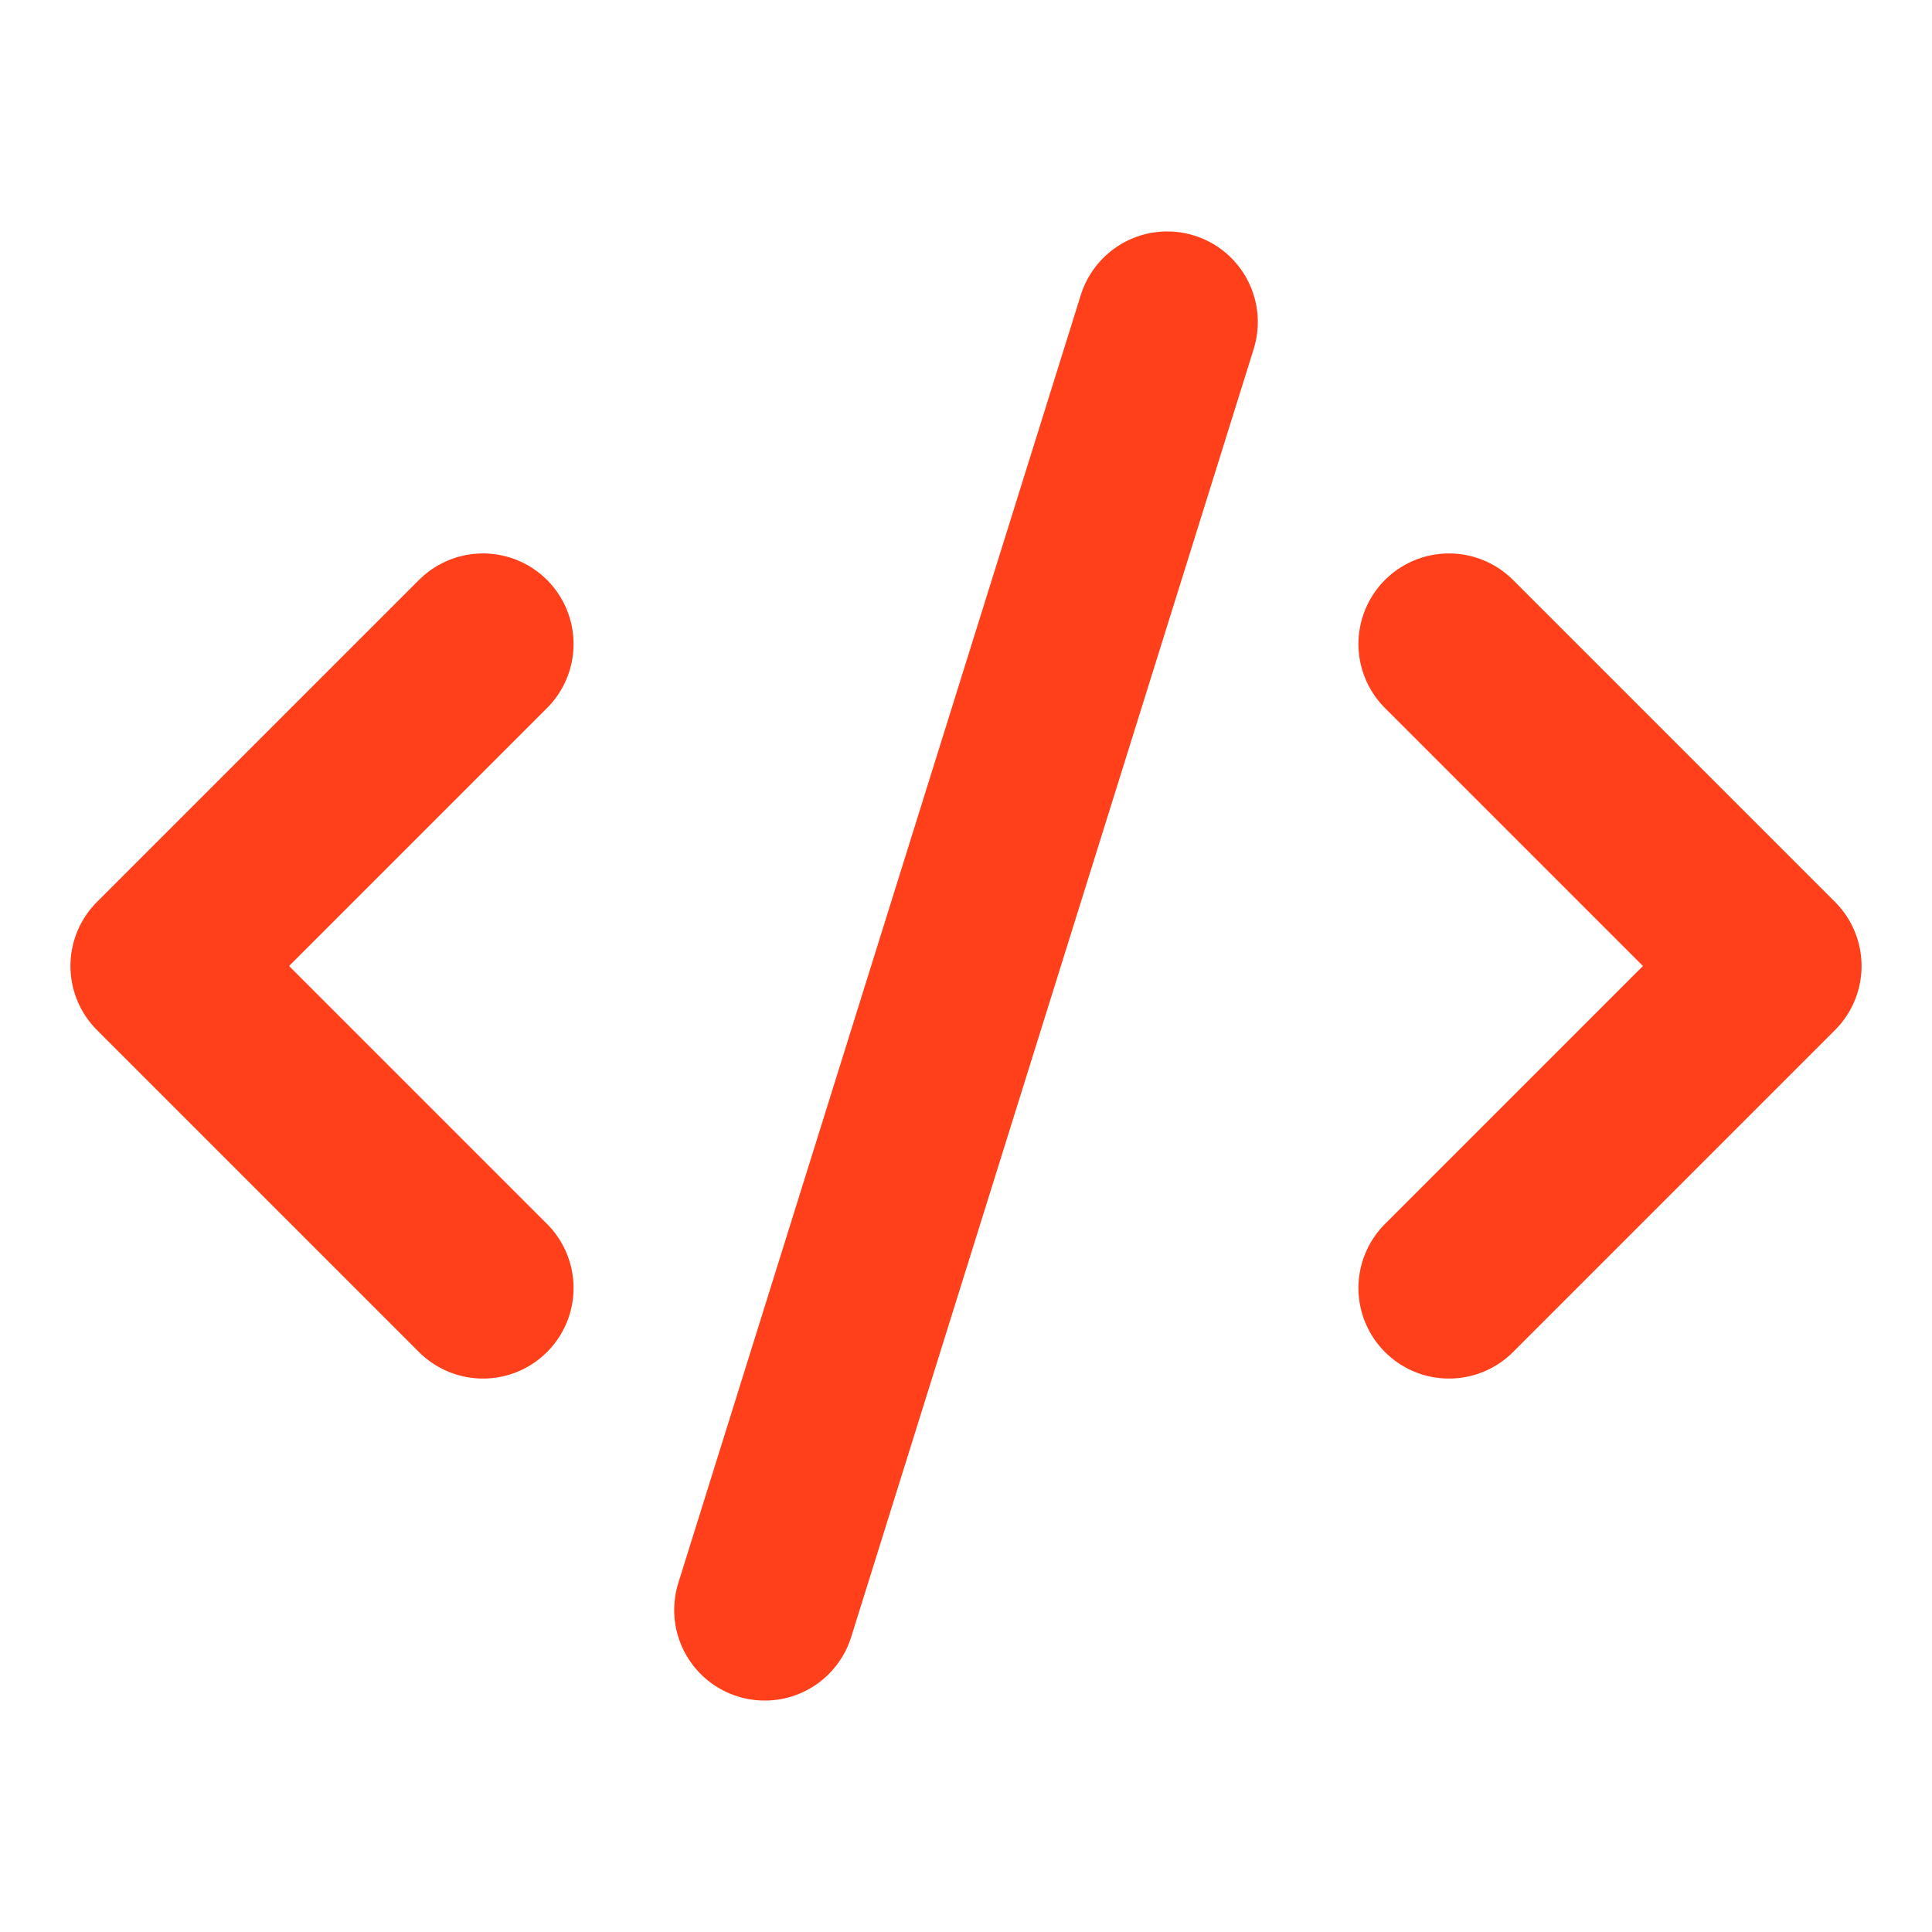
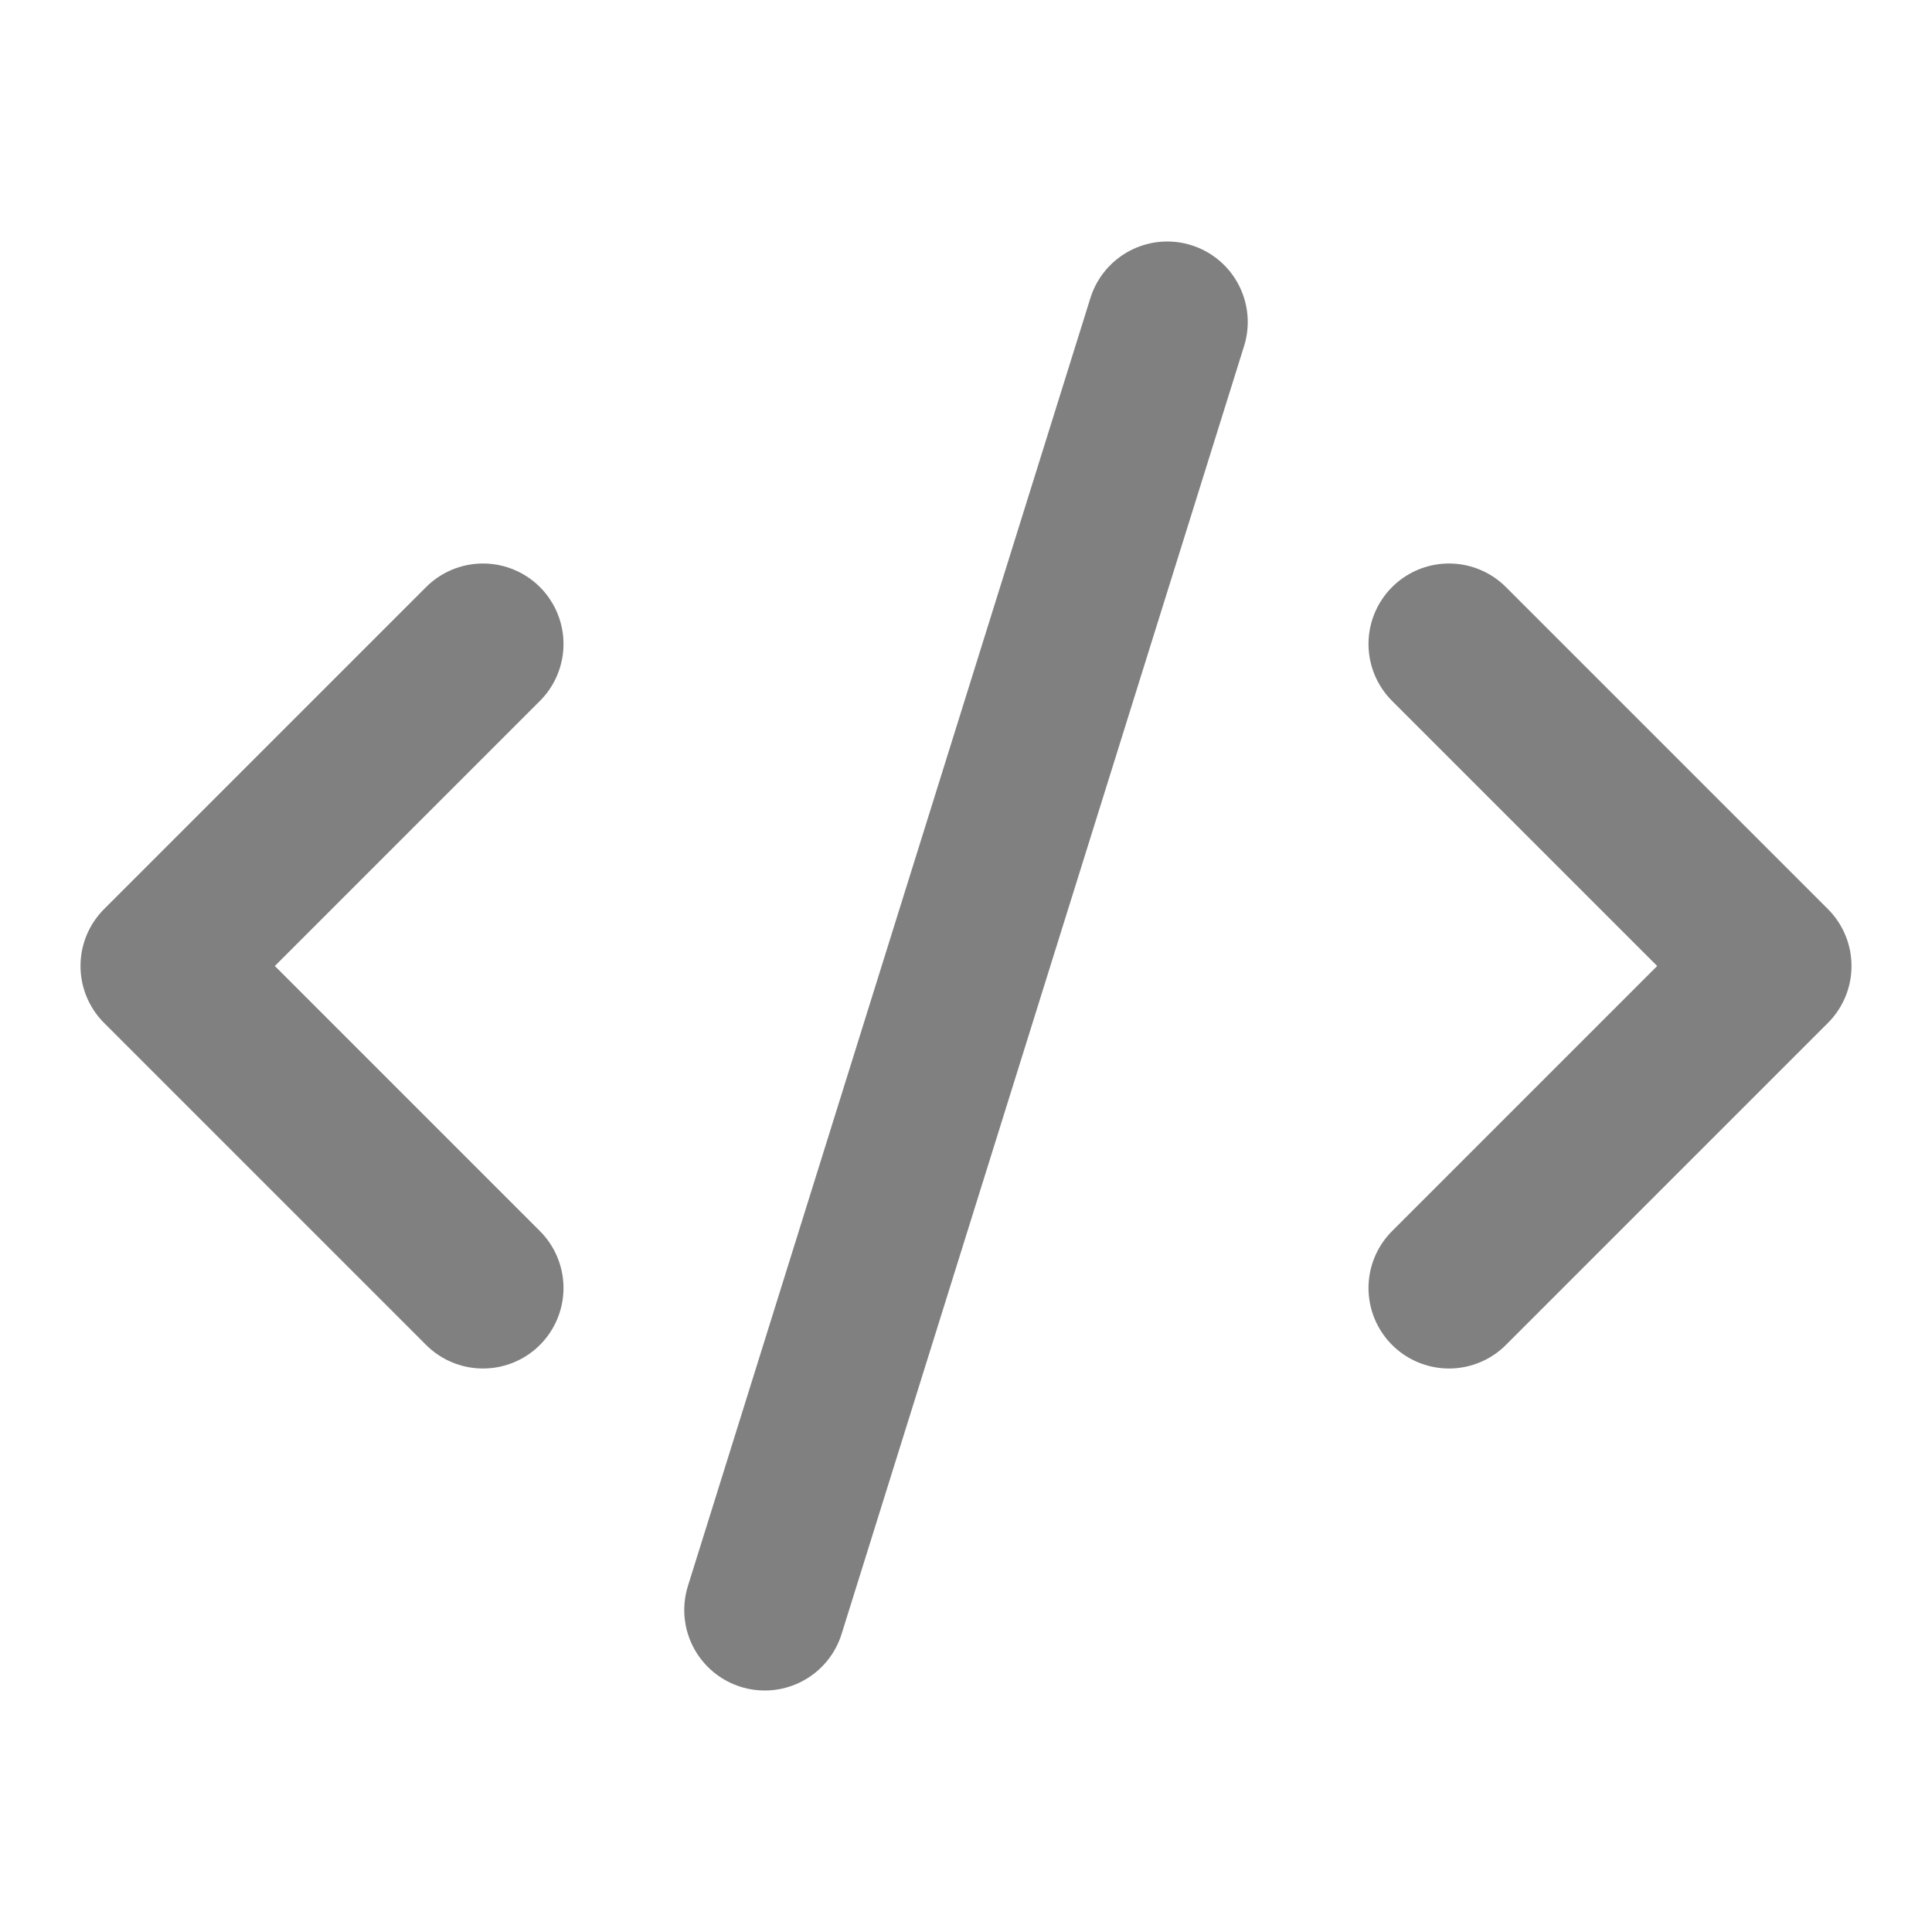
- <svg xmlns="http://www.w3.org/2000/svg" width="24" height="24" viewBox="0 0 24 24" fill="none" stroke="#ff401a" stroke-width="2.25" stroke-linecap="round" stroke-linejoin="round" class="lucide lucide-code-xml lucide-code-2" aria-hidden="true">
+ <svg xmlns="http://www.w3.org/2000/svg" width="24" height="24" viewBox="0 0 24 24" fill="none" stroke="#808080" stroke-width="2" stroke-linecap="round" stroke-linejoin="round" class="lucide lucide-code-xml lucide-code-2" aria-hidden="true">
  <path d="m18 16 4-4-4-4" />
  <path d="m6 8-4 4 4 4" />
  <path d="m14.5 4-5 16" />
</svg>
